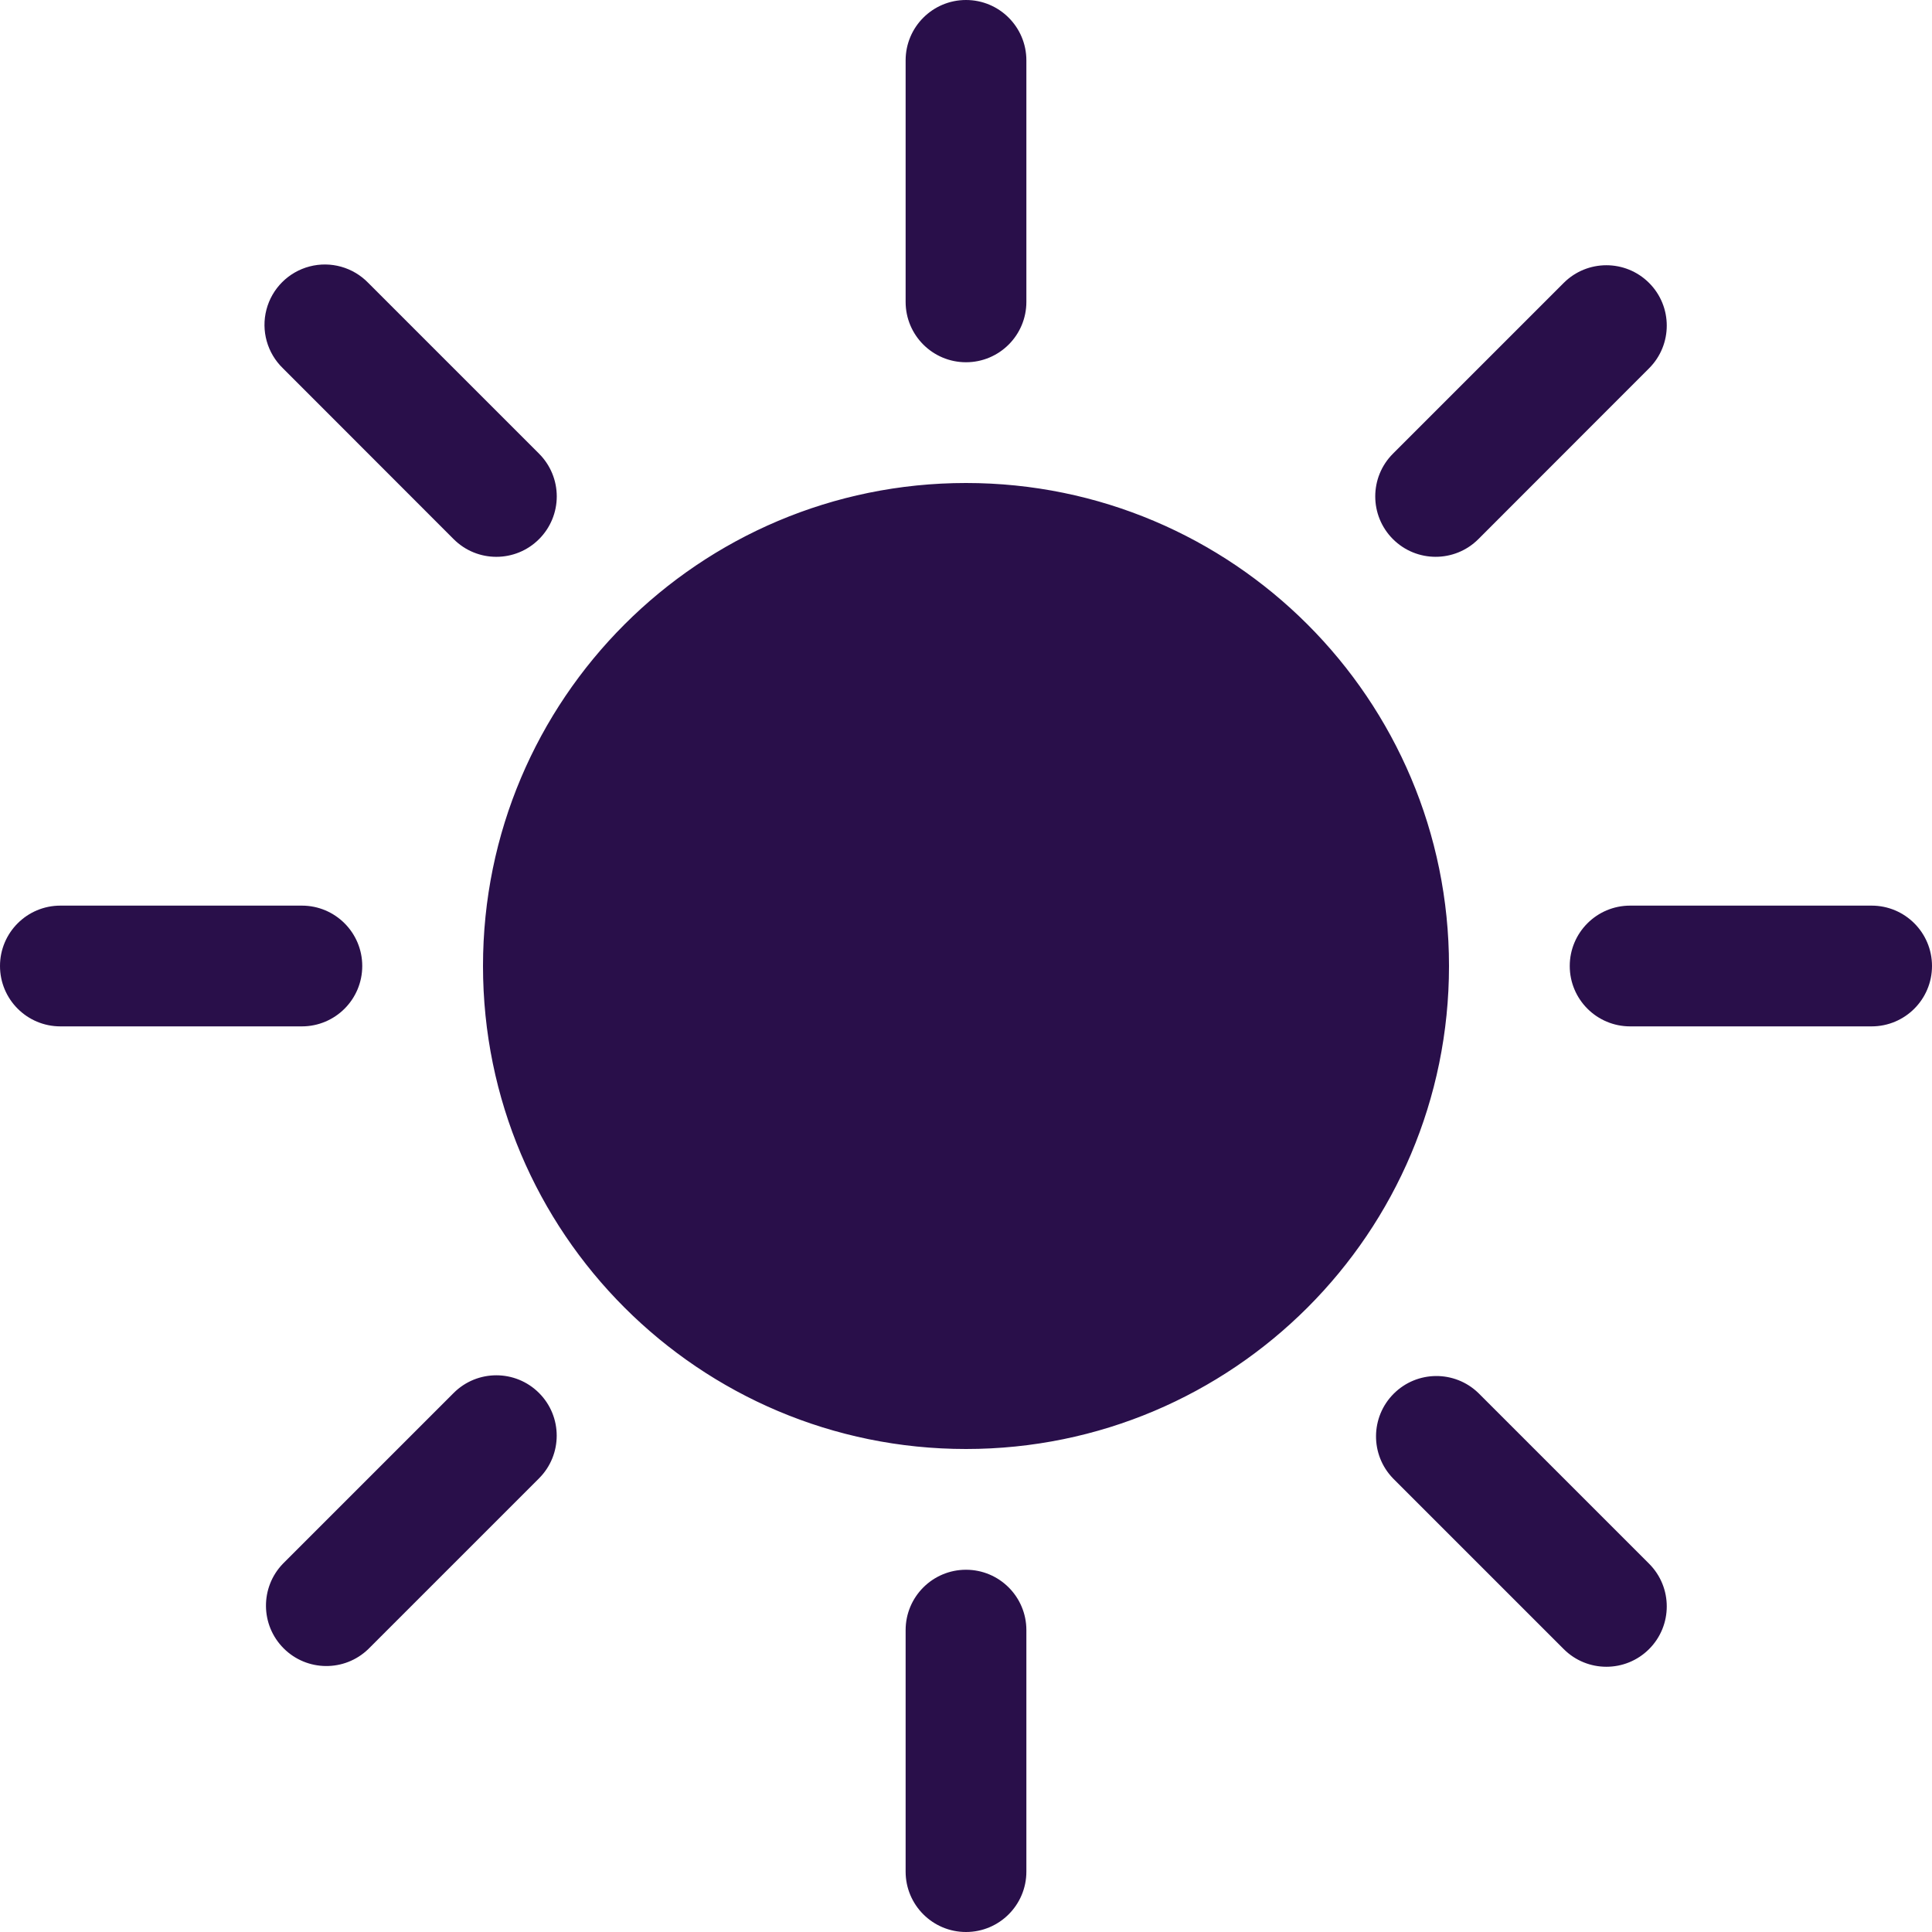
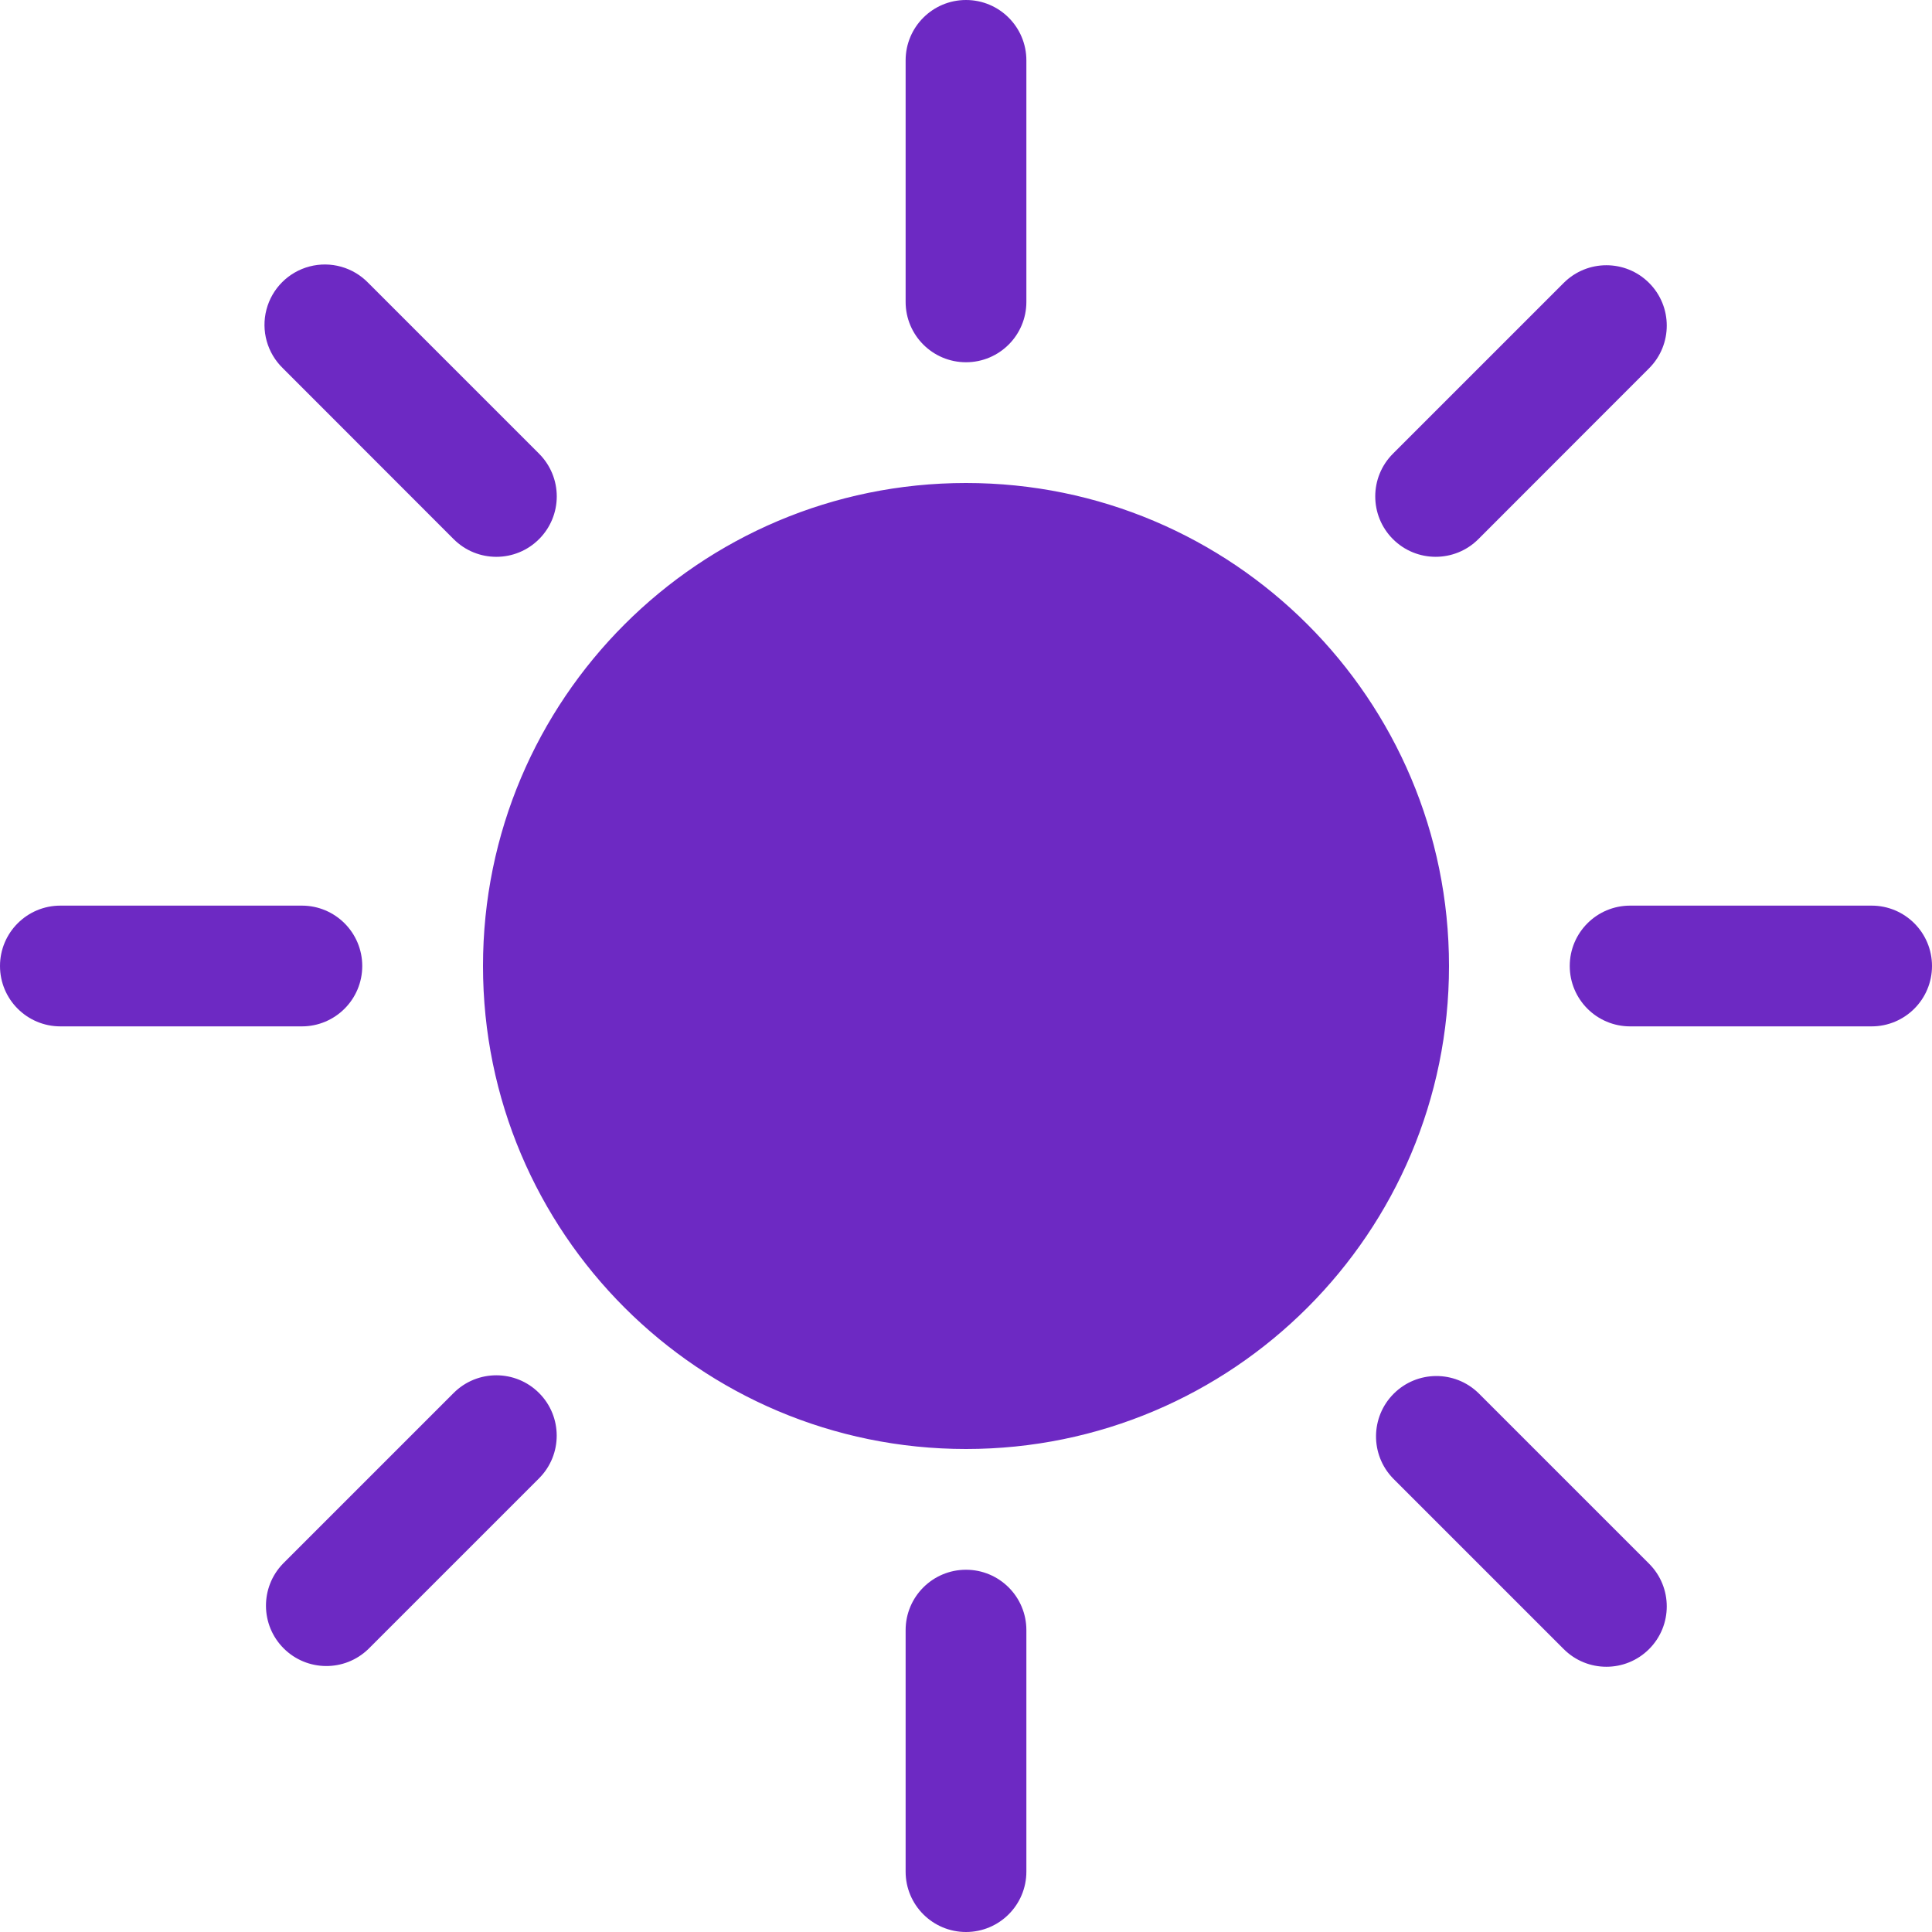
- <svg xmlns="http://www.w3.org/2000/svg" width="20" height="20" fill="#290f4a" class="bi bi-brightness-high-fill" viewBox="0 0 16 16">
+ <svg xmlns="http://www.w3.org/2000/svg" width="25" height="25" fill="#6d29c3" class="bi bi-brightness-high-fill" viewBox="0 0 16 16">
  <path d="M12 8a4 4 0 1 1-8 0 4 4 0 0 1 8 0zM8 0a.5.5 0 0 1 .5.5v2a.5.5 0 0 1-1 0v-2A.5.5 0 0 1 8 0zm0 13a.5.5 0 0 1 .5.5v2a.5.5 0 0 1-1 0v-2A.5.5 0 0 1 8 13zm8-5a.5.5 0 0 1-.5.5h-2a.5.5 0 0 1 0-1h2a.5.5 0 0 1 .5.5zM3 8a.5.5 0 0 1-.5.5h-2a.5.5 0 0 1 0-1h2A.5.5 0 0 1 3 8zm10.657-5.657a.5.5 0 0 1 0 .707l-1.414 1.415a.5.5 0 1 1-.707-.708l1.414-1.414a.5.5 0 0 1 .707 0zm-9.193 9.193a.5.5 0 0 1 0 .707L3.05 13.657a.5.5 0 0 1-.707-.707l1.414-1.414a.5.5 0 0 1 .707 0zm9.193 2.121a.5.5 0 0 1-.707 0l-1.414-1.414a.5.5 0 0 1 .707-.707l1.414 1.414a.5.5 0 0 1 0 .707zM4.464 4.465a.5.5 0 0 1-.707 0L2.343 3.05a.5.5 0 1 1 .707-.707l1.414 1.414a.5.5 0 0 1 0 .708z" />
</svg>
